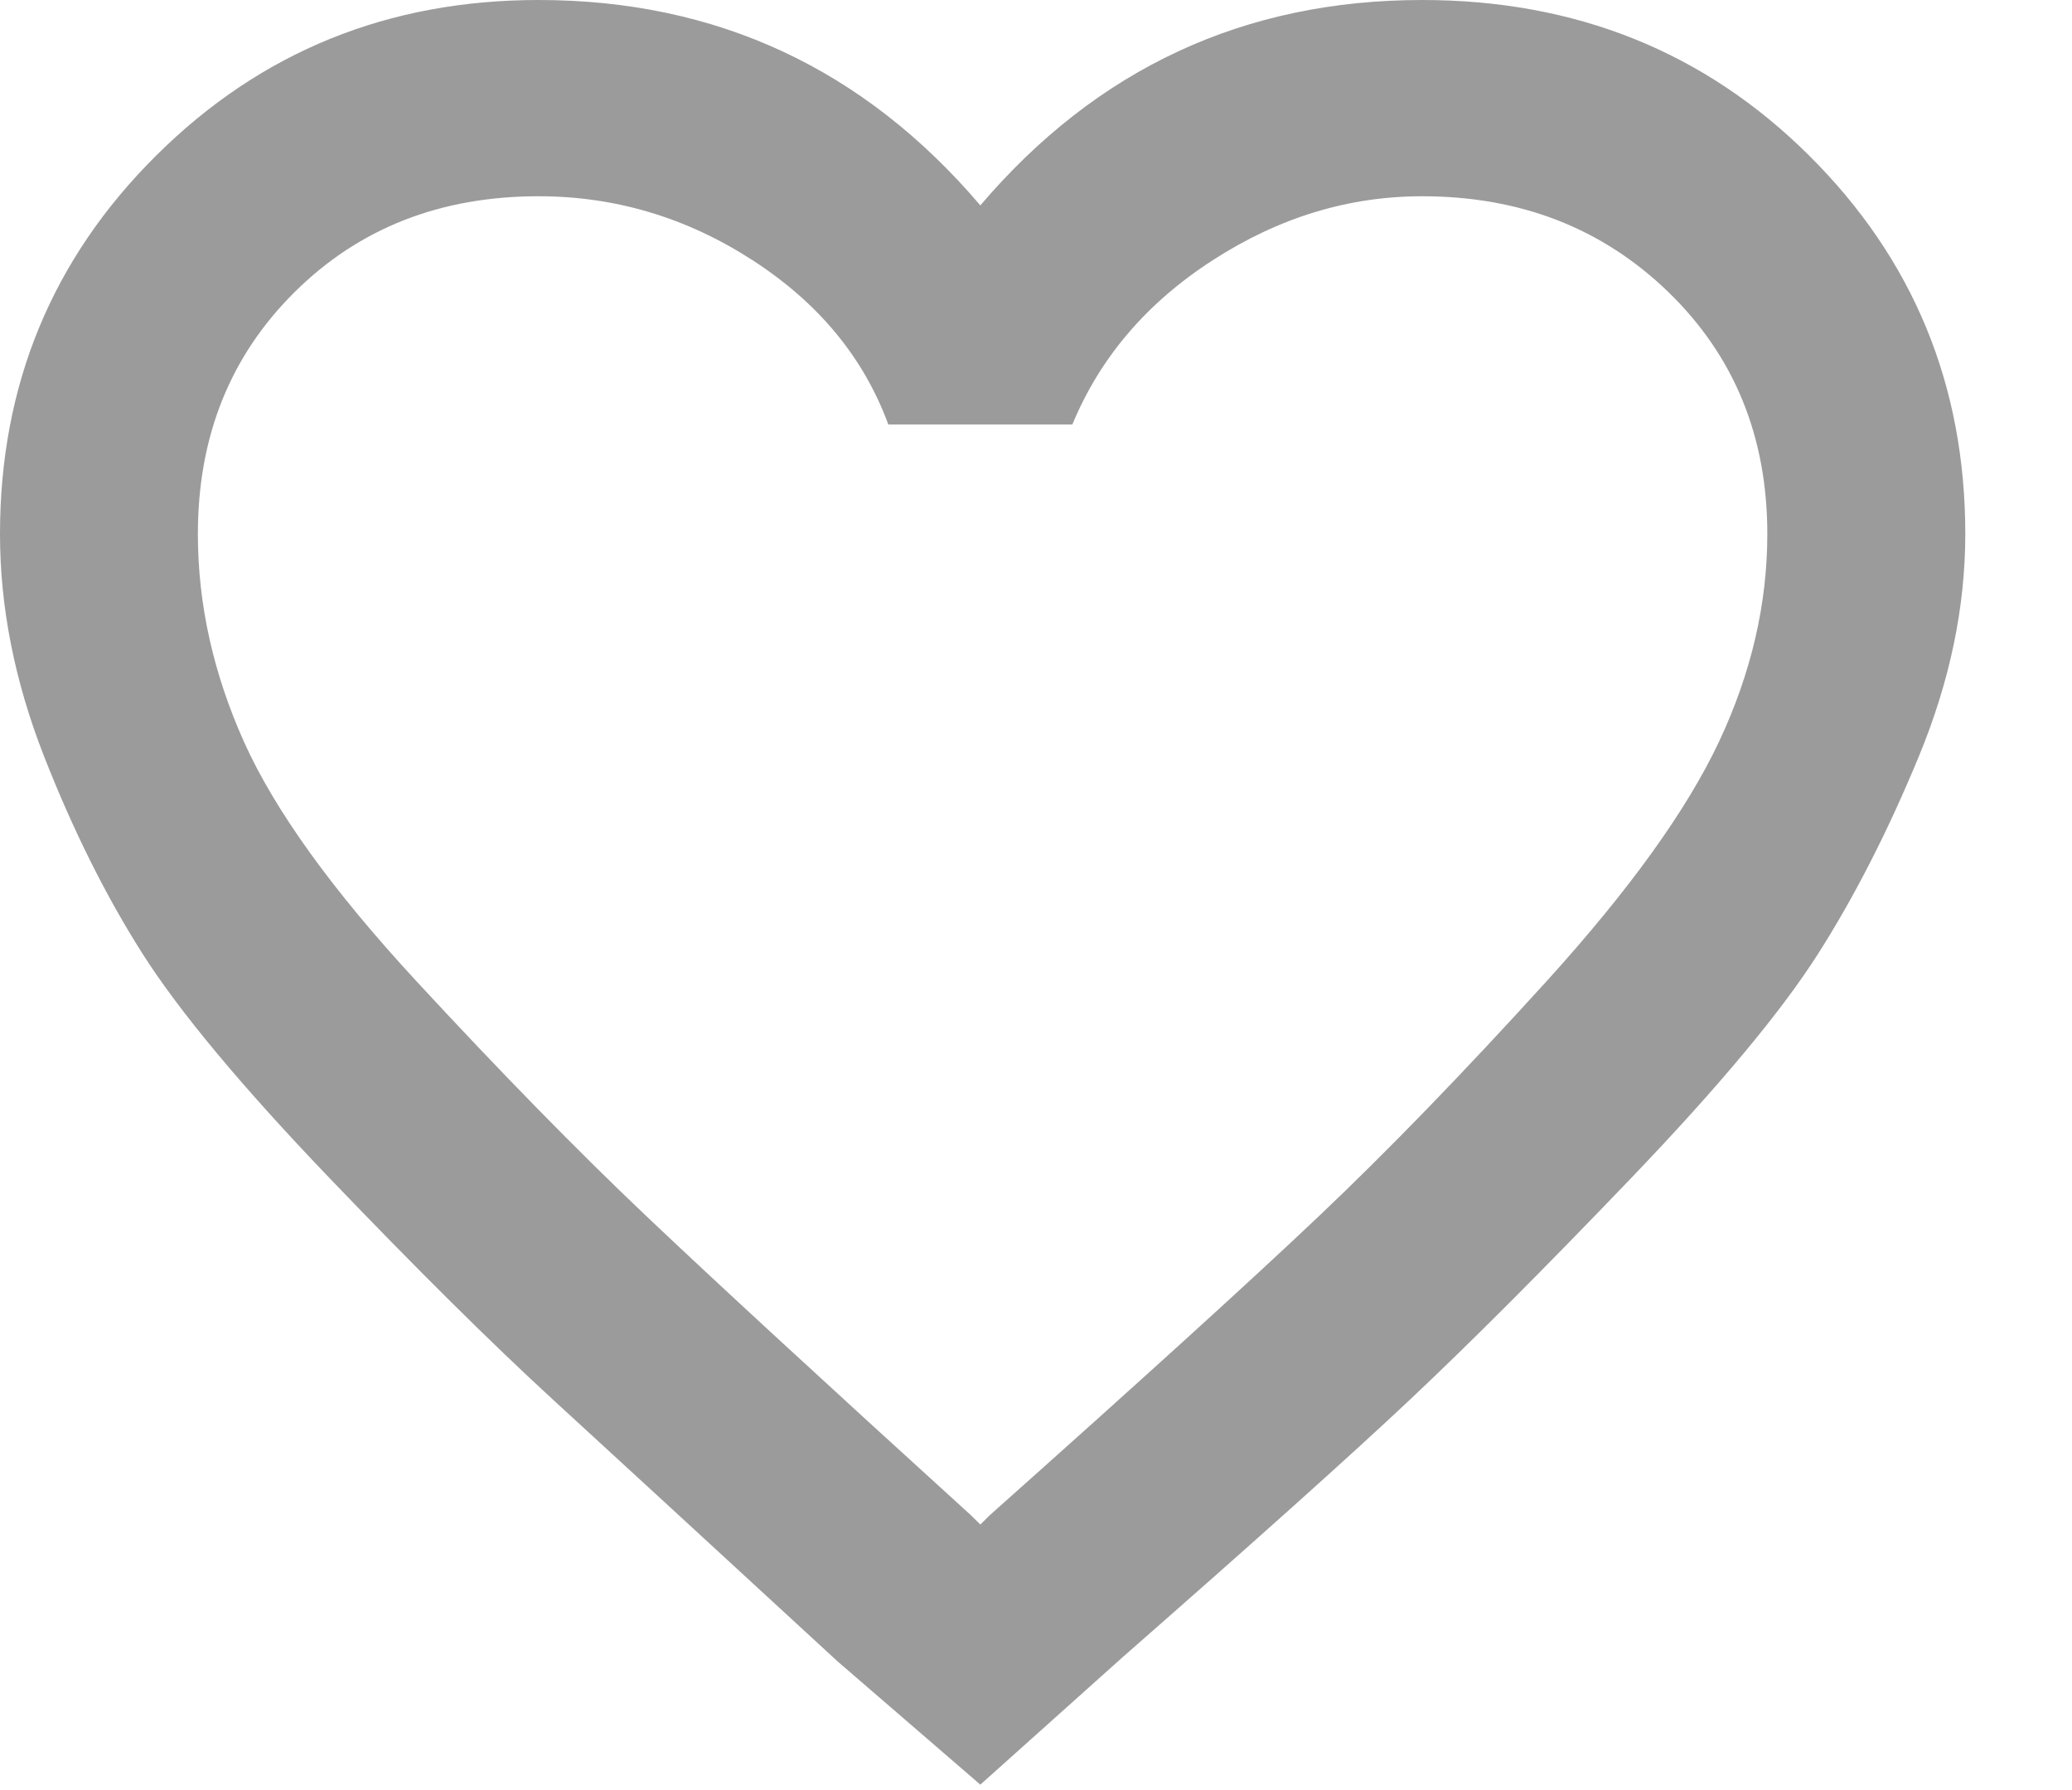
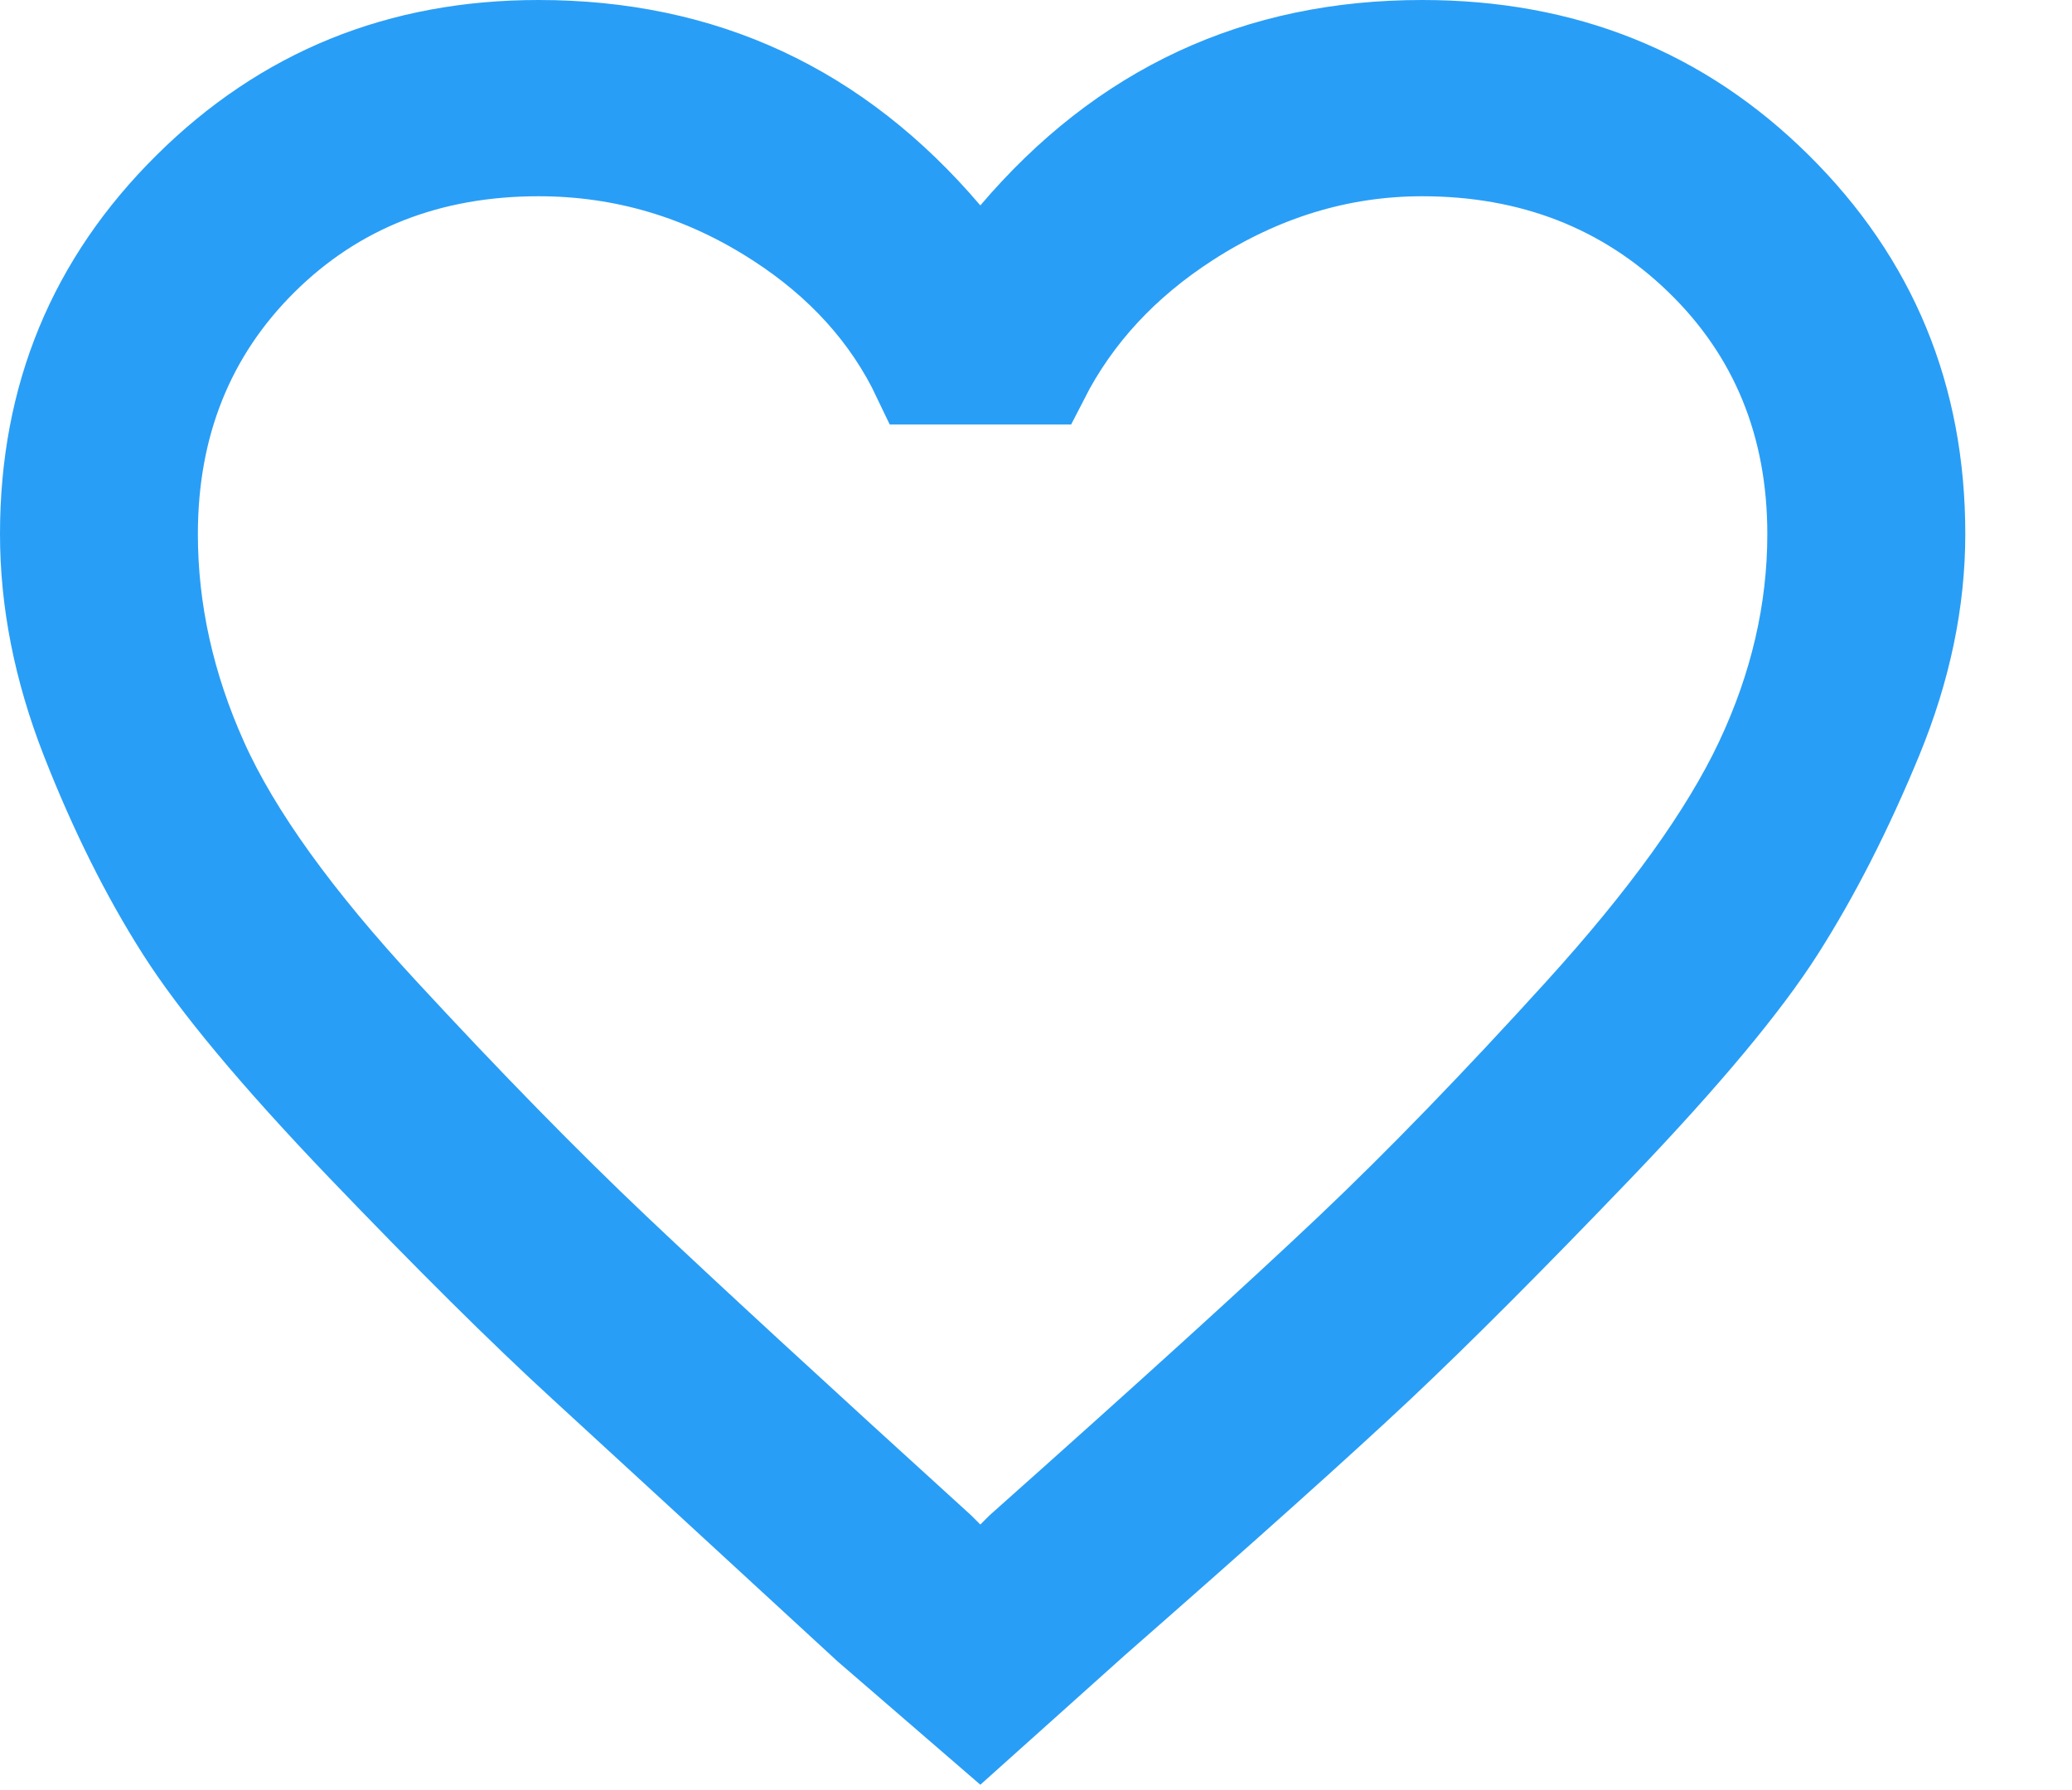
<svg xmlns="http://www.w3.org/2000/svg" width="22" height="19" viewBox="0 0 22 19" fill="none">
-   <path d="M15.1 0C16.729 0 18.098 0.549 19.205 1.648C20.313 2.747 20.867 4.088 20.867 5.671C20.867 6.446 20.704 7.23 20.378 8.022C20.052 8.813 19.694 9.516 19.303 10.13C18.912 10.744 18.252 11.536 17.324 12.505C16.395 13.475 15.613 14.258 14.978 14.856C14.343 15.454 13.325 16.366 11.924 17.594L10.409 18.951L8.894 17.643C7.526 16.383 6.516 15.454 5.864 14.856C5.213 14.258 4.423 13.475 3.494 12.505C2.566 11.536 1.906 10.744 1.515 10.13C1.124 9.516 0.774 8.813 0.464 8.022C0.155 7.23 0 6.446 0 5.671C0 4.088 0.554 2.747 1.662 1.648C2.769 0.549 4.121 0 5.718 0C7.607 0 9.171 0.727 10.409 2.181C11.647 0.727 13.211 0 15.1 0ZM10.507 16.092C12.103 14.67 13.268 13.612 14.001 12.917C14.734 12.222 15.54 11.39 16.42 10.421C17.299 9.452 17.91 8.603 18.252 7.876C18.594 7.149 18.765 6.414 18.765 5.671C18.765 4.637 18.415 3.781 17.715 3.102C17.014 2.423 16.143 2.084 15.1 2.084C14.318 2.084 13.577 2.31 12.877 2.763C12.176 3.215 11.68 3.797 11.386 4.508H9.432C9.171 3.797 8.69 3.215 7.99 2.763C7.29 2.31 6.532 2.084 5.718 2.084C4.675 2.084 3.812 2.423 3.128 3.102C2.443 3.781 2.101 4.637 2.101 5.671C2.101 6.414 2.264 7.149 2.59 7.876C2.916 8.603 3.527 9.452 4.423 10.421C5.319 11.39 6.133 12.222 6.866 12.917C7.599 13.612 8.747 14.67 10.311 16.092L10.409 16.189L10.507 16.092Z" fill="#9B9B9B" />
+   <path d="M11.594 17.218L11.594 17.218L11.59 17.222L10.403 18.286L9.227 17.27C7.862 16.012 6.853 15.085 6.202 14.487C5.561 13.9 4.78 13.124 3.855 12.159C2.934 11.197 2.301 10.434 1.937 9.862C1.566 9.279 1.23 8.606 0.93 7.84C0.641 7.1 0.5 6.378 0.5 5.671C0.5 4.219 1.002 3.006 2.014 2.003C3.025 1 4.25 0.5 5.718 0.5C7.459 0.5 8.884 1.161 10.028 2.505L10.409 2.952L10.79 2.505C11.934 1.161 13.359 0.5 15.1 0.5C16.604 0.5 17.844 1.002 18.853 2.003C19.865 3.006 20.367 4.219 20.367 5.671C20.367 6.375 20.219 7.094 19.916 7.831C19.599 8.6 19.254 9.276 18.881 9.862C18.517 10.434 17.884 11.197 16.963 12.159C16.037 13.125 15.262 13.902 14.636 14.492C14.007 15.083 12.995 15.991 11.594 17.218ZM10.057 16.544L10.409 16.893L10.761 16.544L10.849 16.456C12.441 15.039 13.607 13.979 14.345 13.28C15.089 12.575 15.904 11.733 16.79 10.757C17.685 9.771 18.332 8.88 18.705 8.089C19.076 7.301 19.265 6.494 19.265 5.671C19.265 4.511 18.867 3.522 18.063 2.743C17.262 1.967 16.263 1.584 15.1 1.584C14.216 1.584 13.381 1.842 12.605 2.343C11.928 2.78 11.411 3.335 11.067 4.008H9.763C9.443 3.334 8.937 2.779 8.261 2.343C7.482 1.839 6.631 1.584 5.718 1.584C4.555 1.584 3.561 1.968 2.775 2.747C1.989 3.527 1.601 4.514 1.601 5.671C1.601 6.49 1.781 7.294 2.134 8.081C2.491 8.879 3.143 9.774 4.055 10.76C4.957 11.736 5.779 12.576 6.522 13.28C7.258 13.977 8.407 15.036 9.967 16.454L10.057 16.544Z" fill="#299EF6" stroke="#299EF6" />
</svg>
